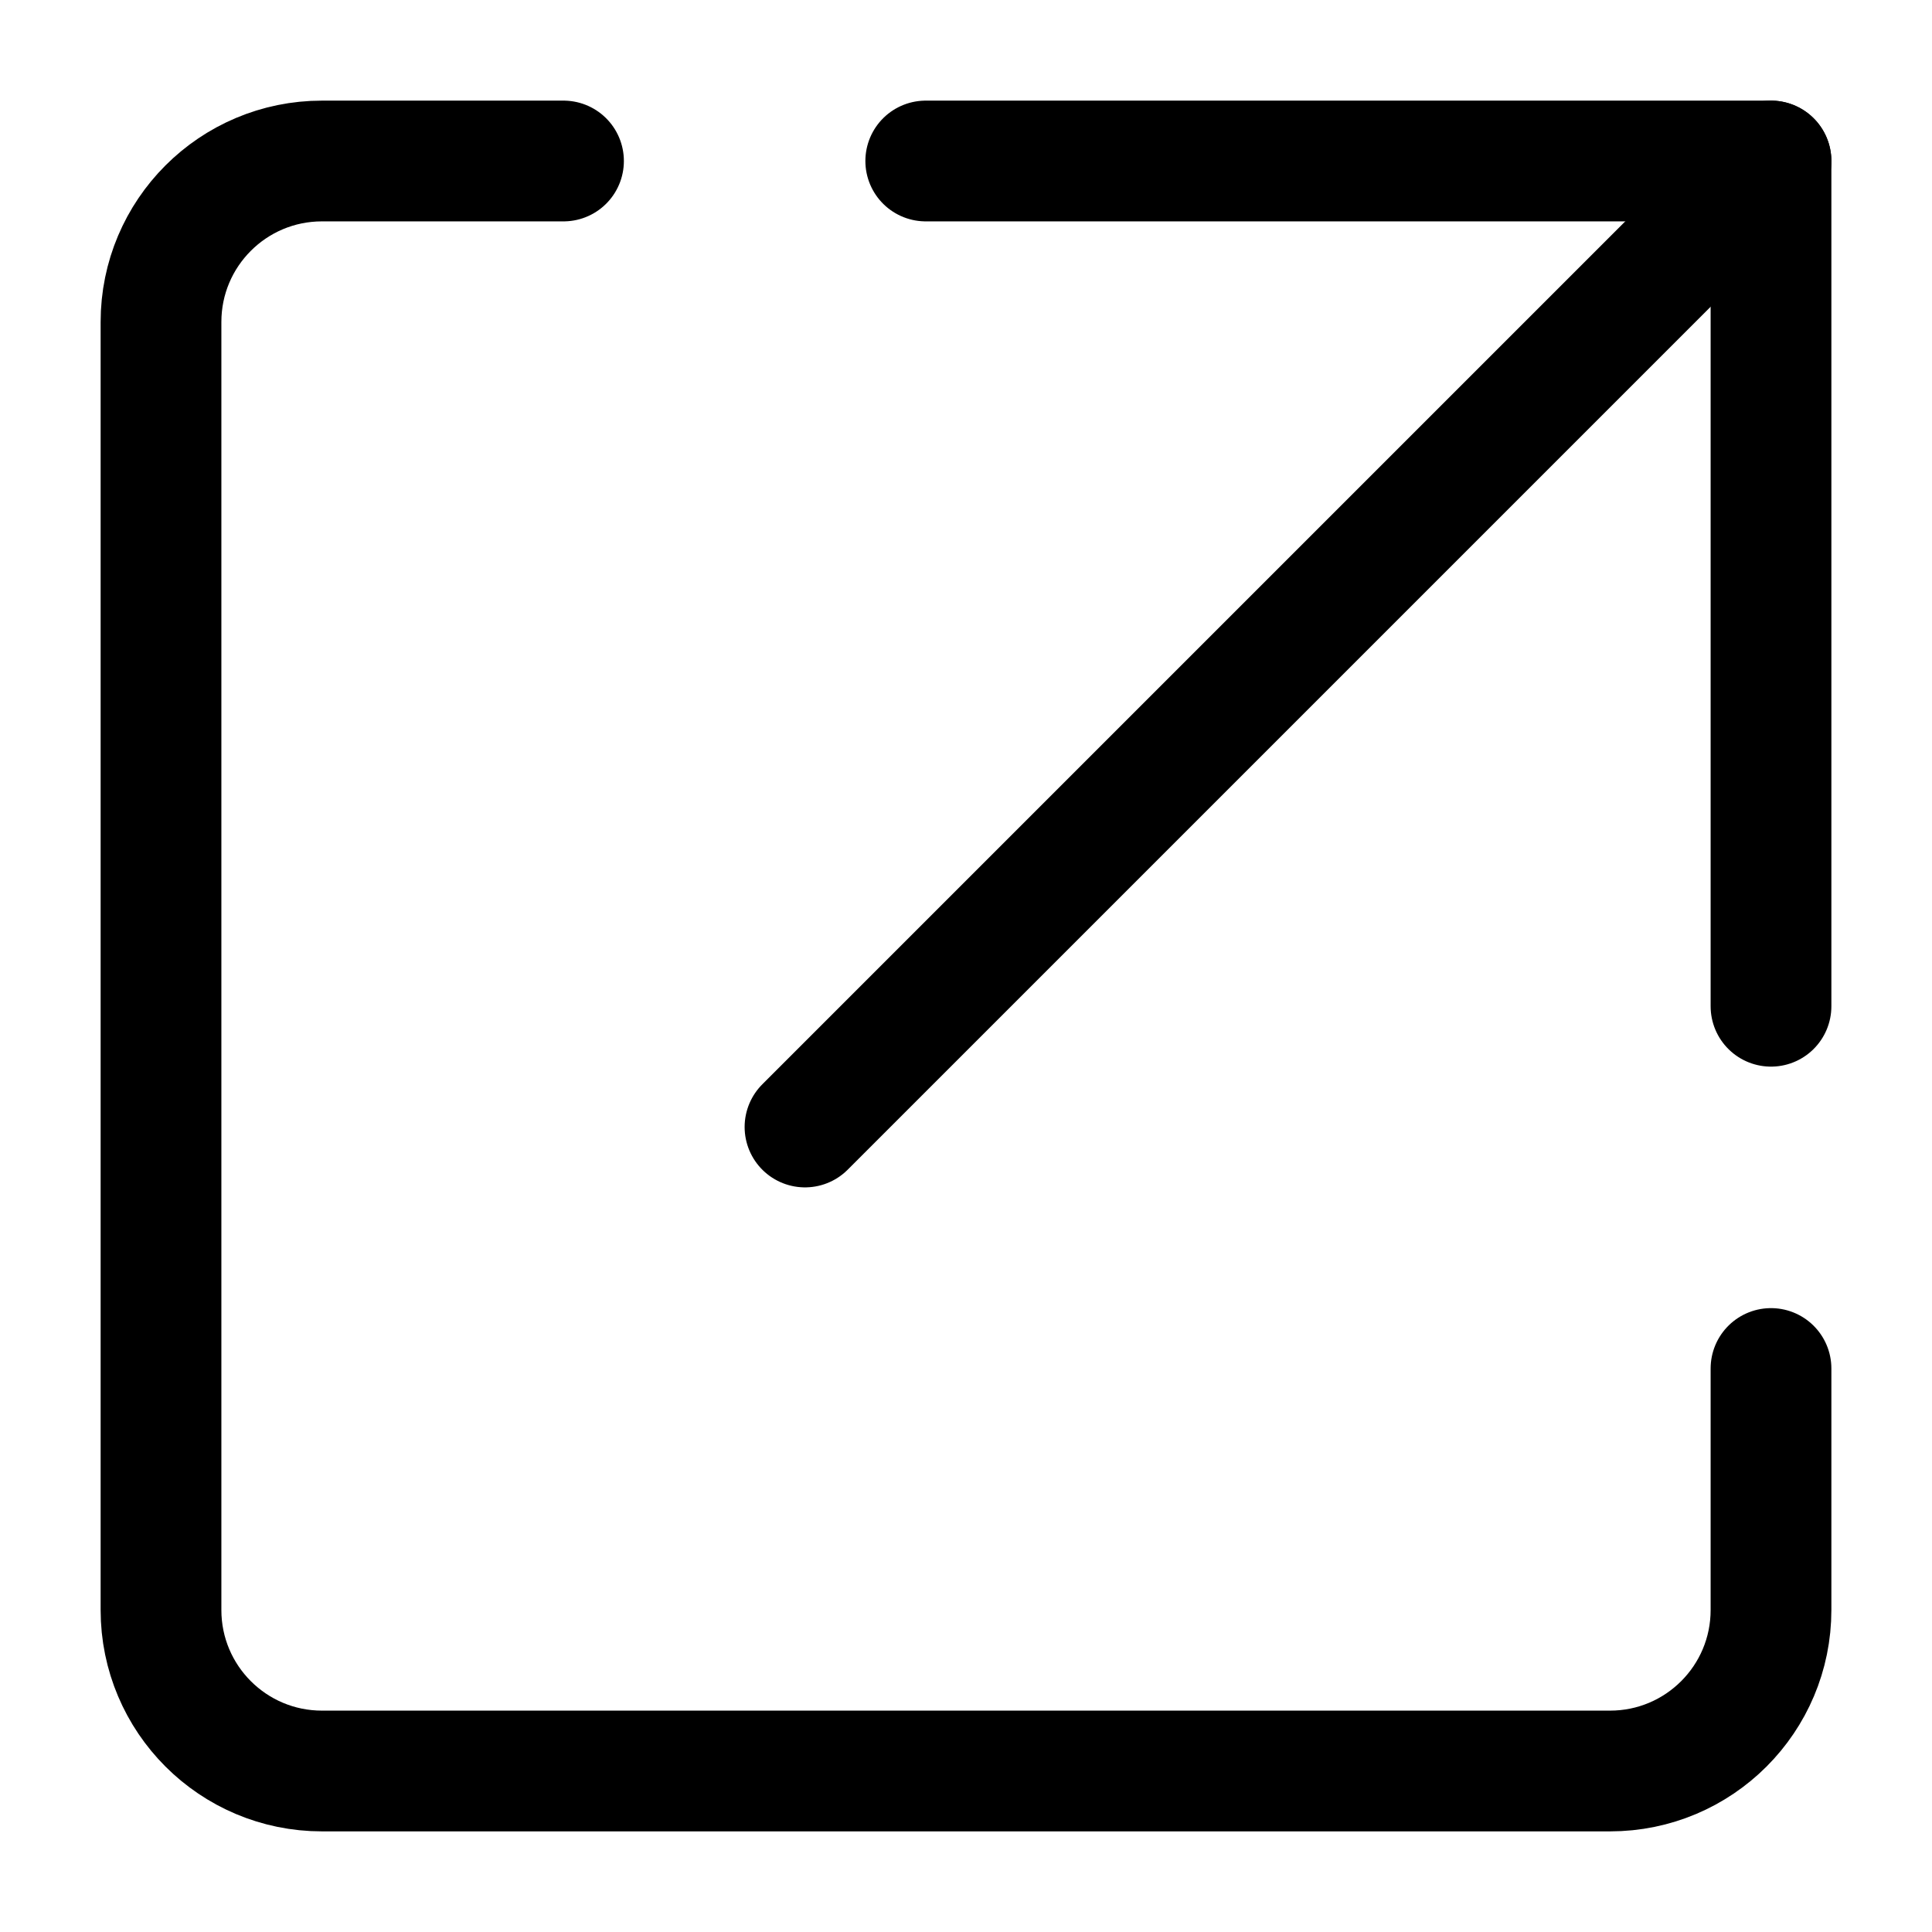
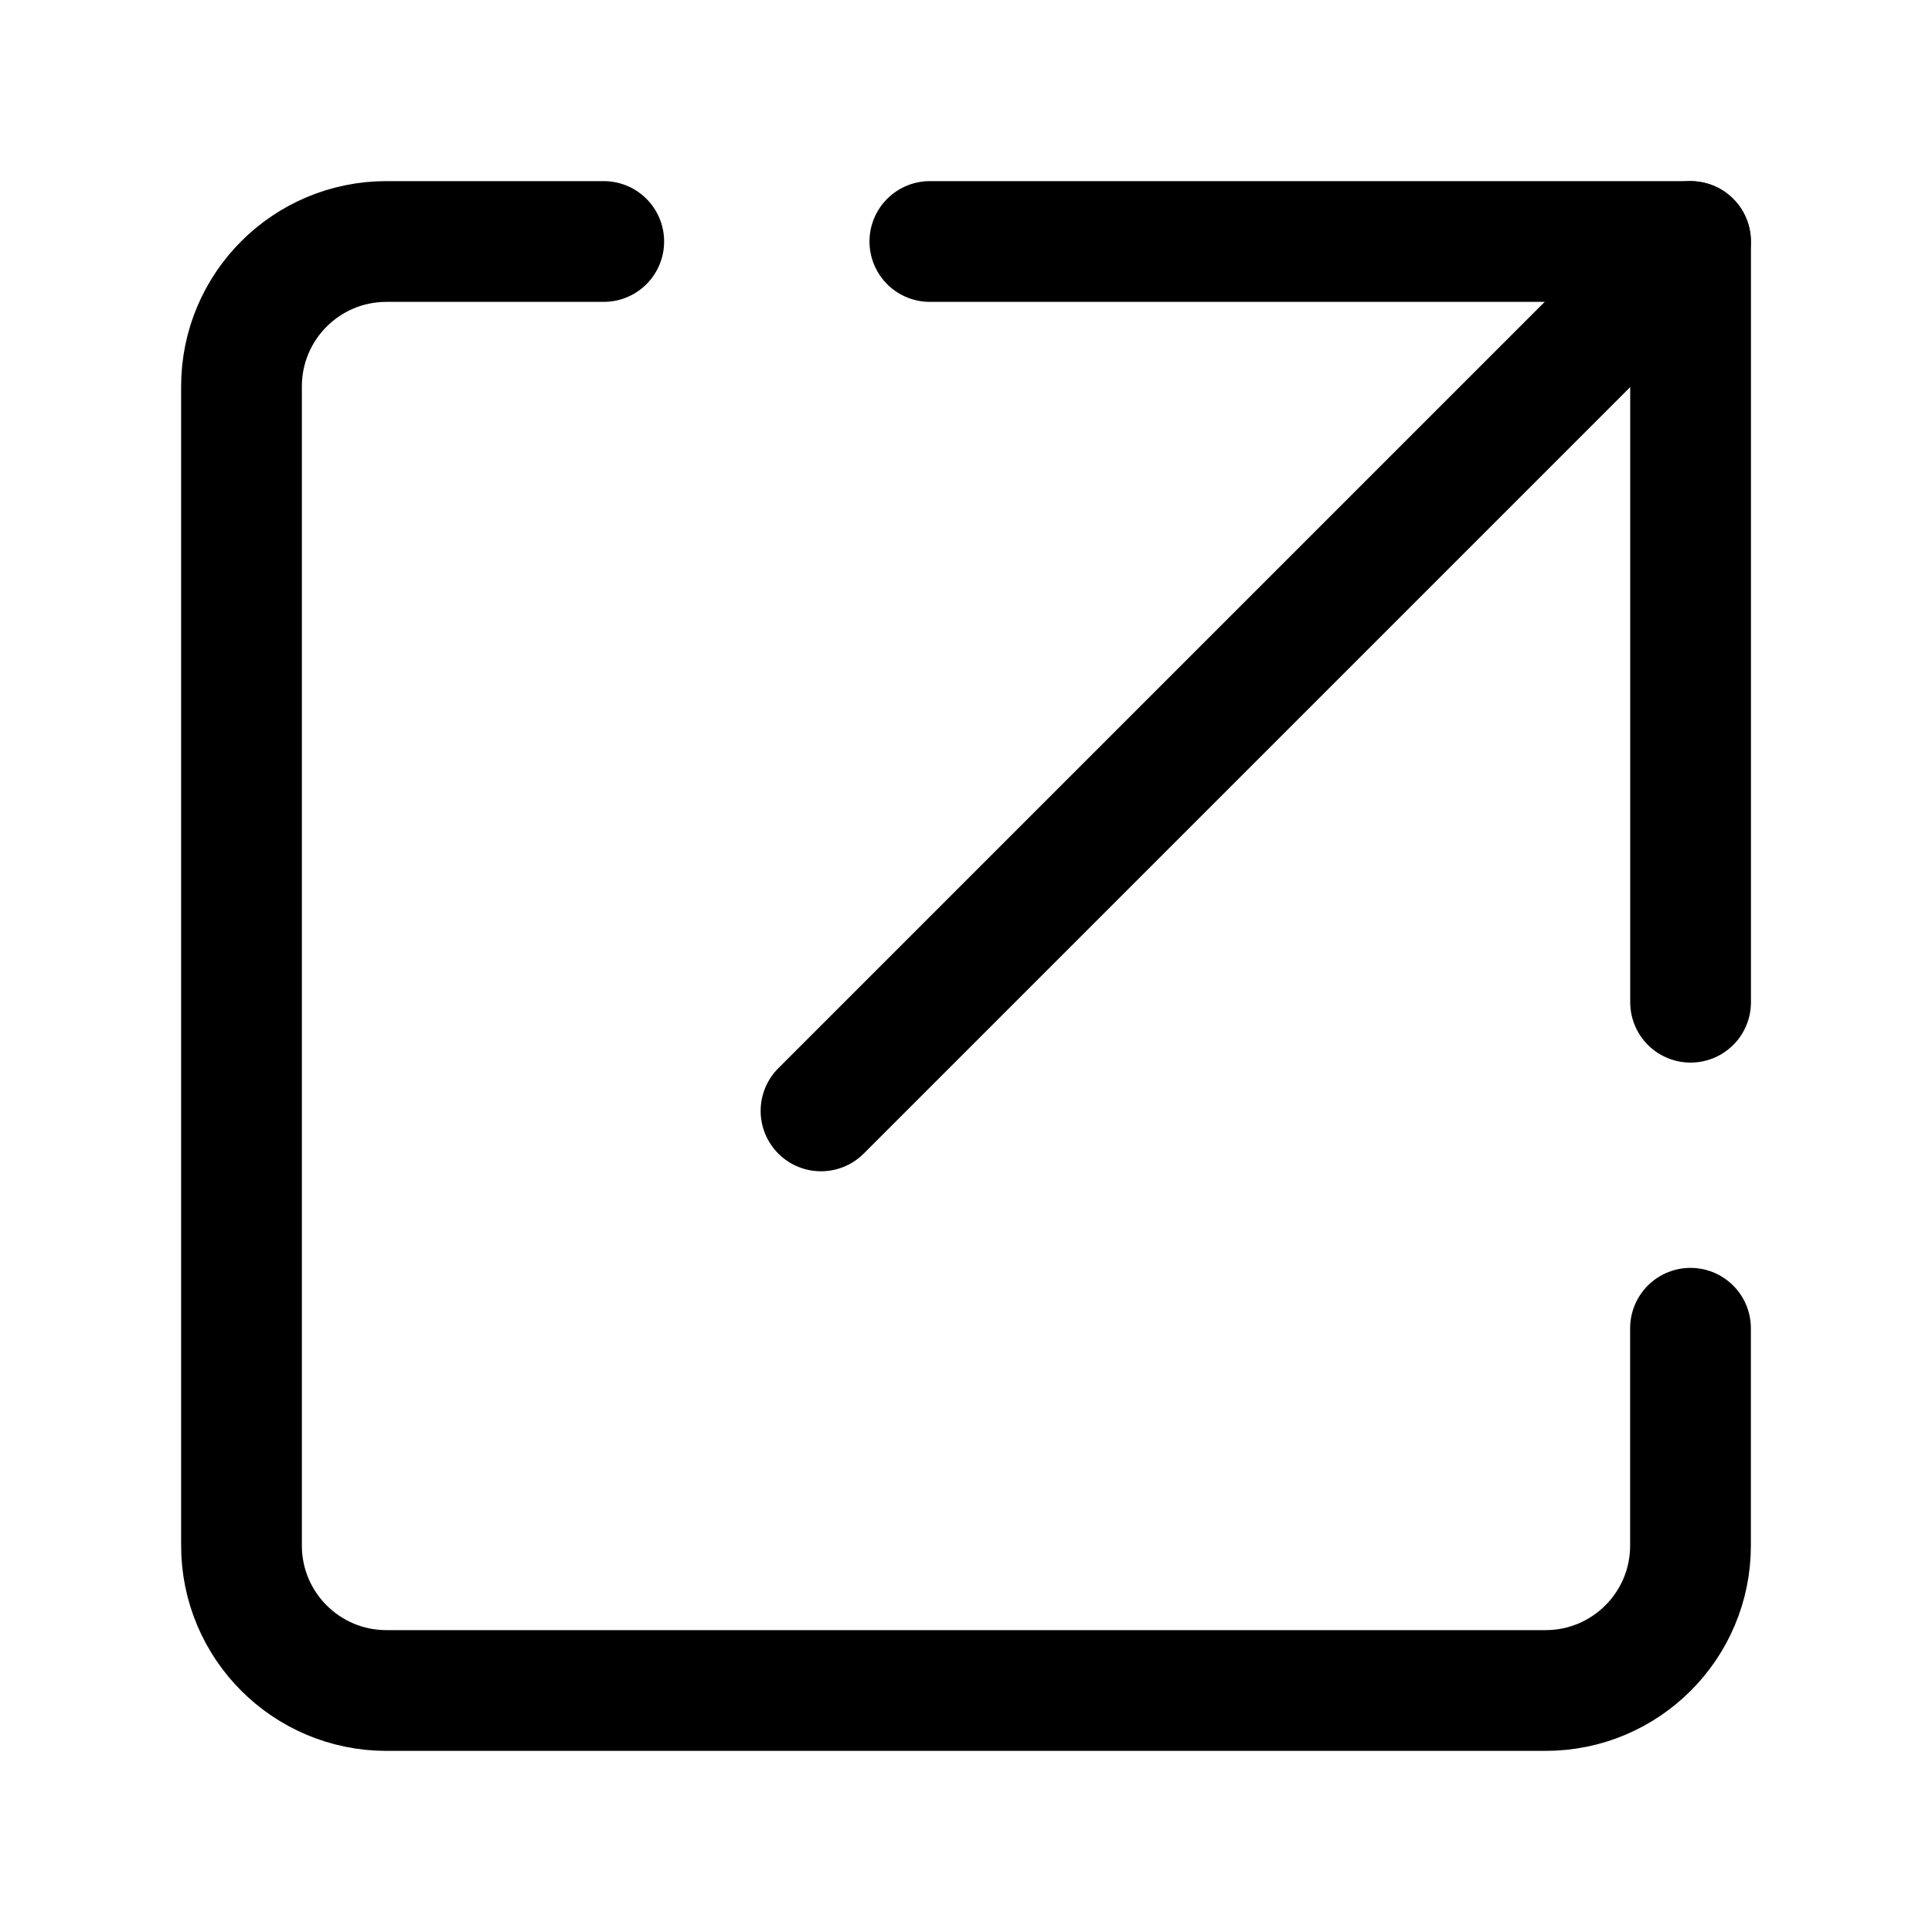
- <svg xmlns="http://www.w3.org/2000/svg" viewBox="0 0 24 24" fill="none">
-   <path d="M7 2H4C2.895 2 2 2.895 2 4V20C2 21.105 2.895 22 4 22H20C21.105 22 22 21.105 22 20V17" stroke="currentColor" stroke-width="1.5" stroke-linecap="round" stroke-linejoin="round" />
-   <path d="M22 2L10 14" stroke="currentColor" stroke-width="1.5" stroke-linecap="round" stroke-linejoin="round" />
-   <path d="M22 12.5V2H11.5" stroke="currentColor" stroke-width="1.5" stroke-linecap="round" stroke-linejoin="round" />
+ <svg xmlns="http://www.w3.org/2000/svg" width="24" height="24" viewBox="0 0 24 24" fill="none">
+   <path d="M7.5 3H4.8C3.806 3 3 3.806 3 4.8V19.2C3 20.194 3.806 21 4.8 21H19.2C20.194 21 21 20.194 21 19.2V16.5" stroke="currentColor" stroke-width="1.5" stroke-linecap="round" stroke-linejoin="round" />
+   <path d="M20.999 3L10.199 13.8" stroke="currentColor" stroke-width="1.5" stroke-linecap="round" stroke-linejoin="round" />
+   <path d="M21.001 12.45V3H11.551" stroke="currentColor" stroke-width="1.5" stroke-linecap="round" stroke-linejoin="round" />
</svg>
